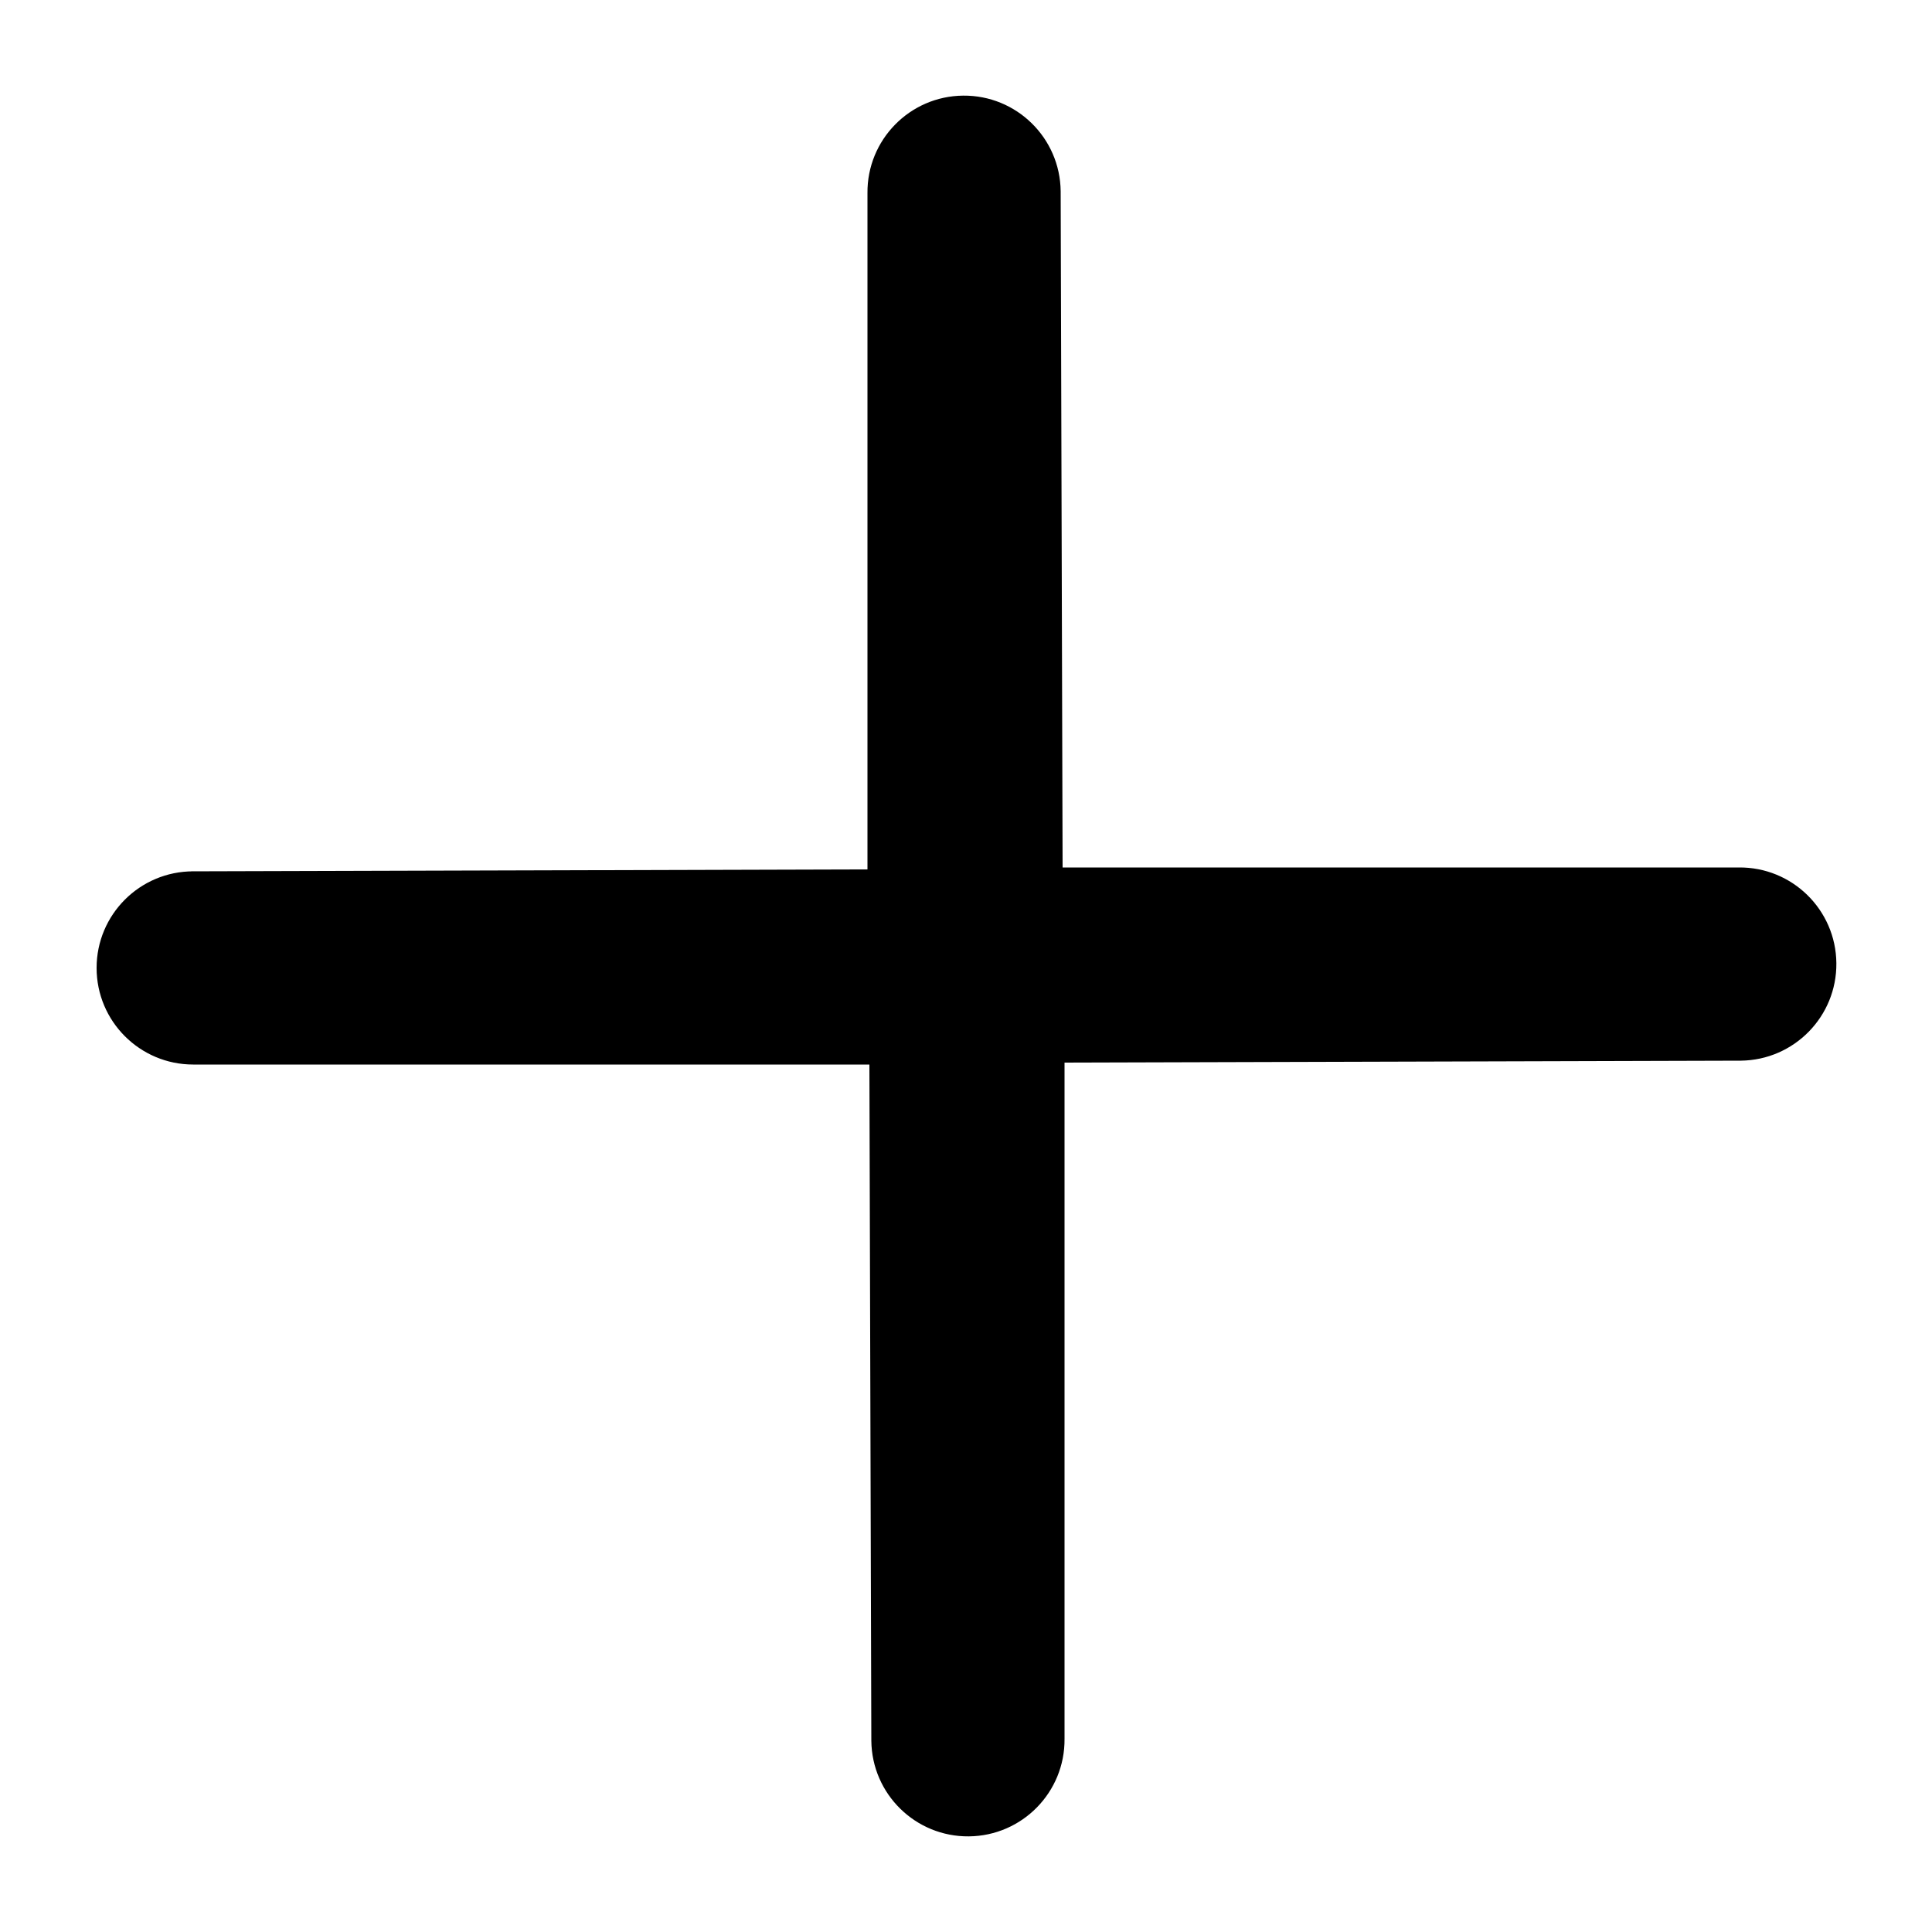
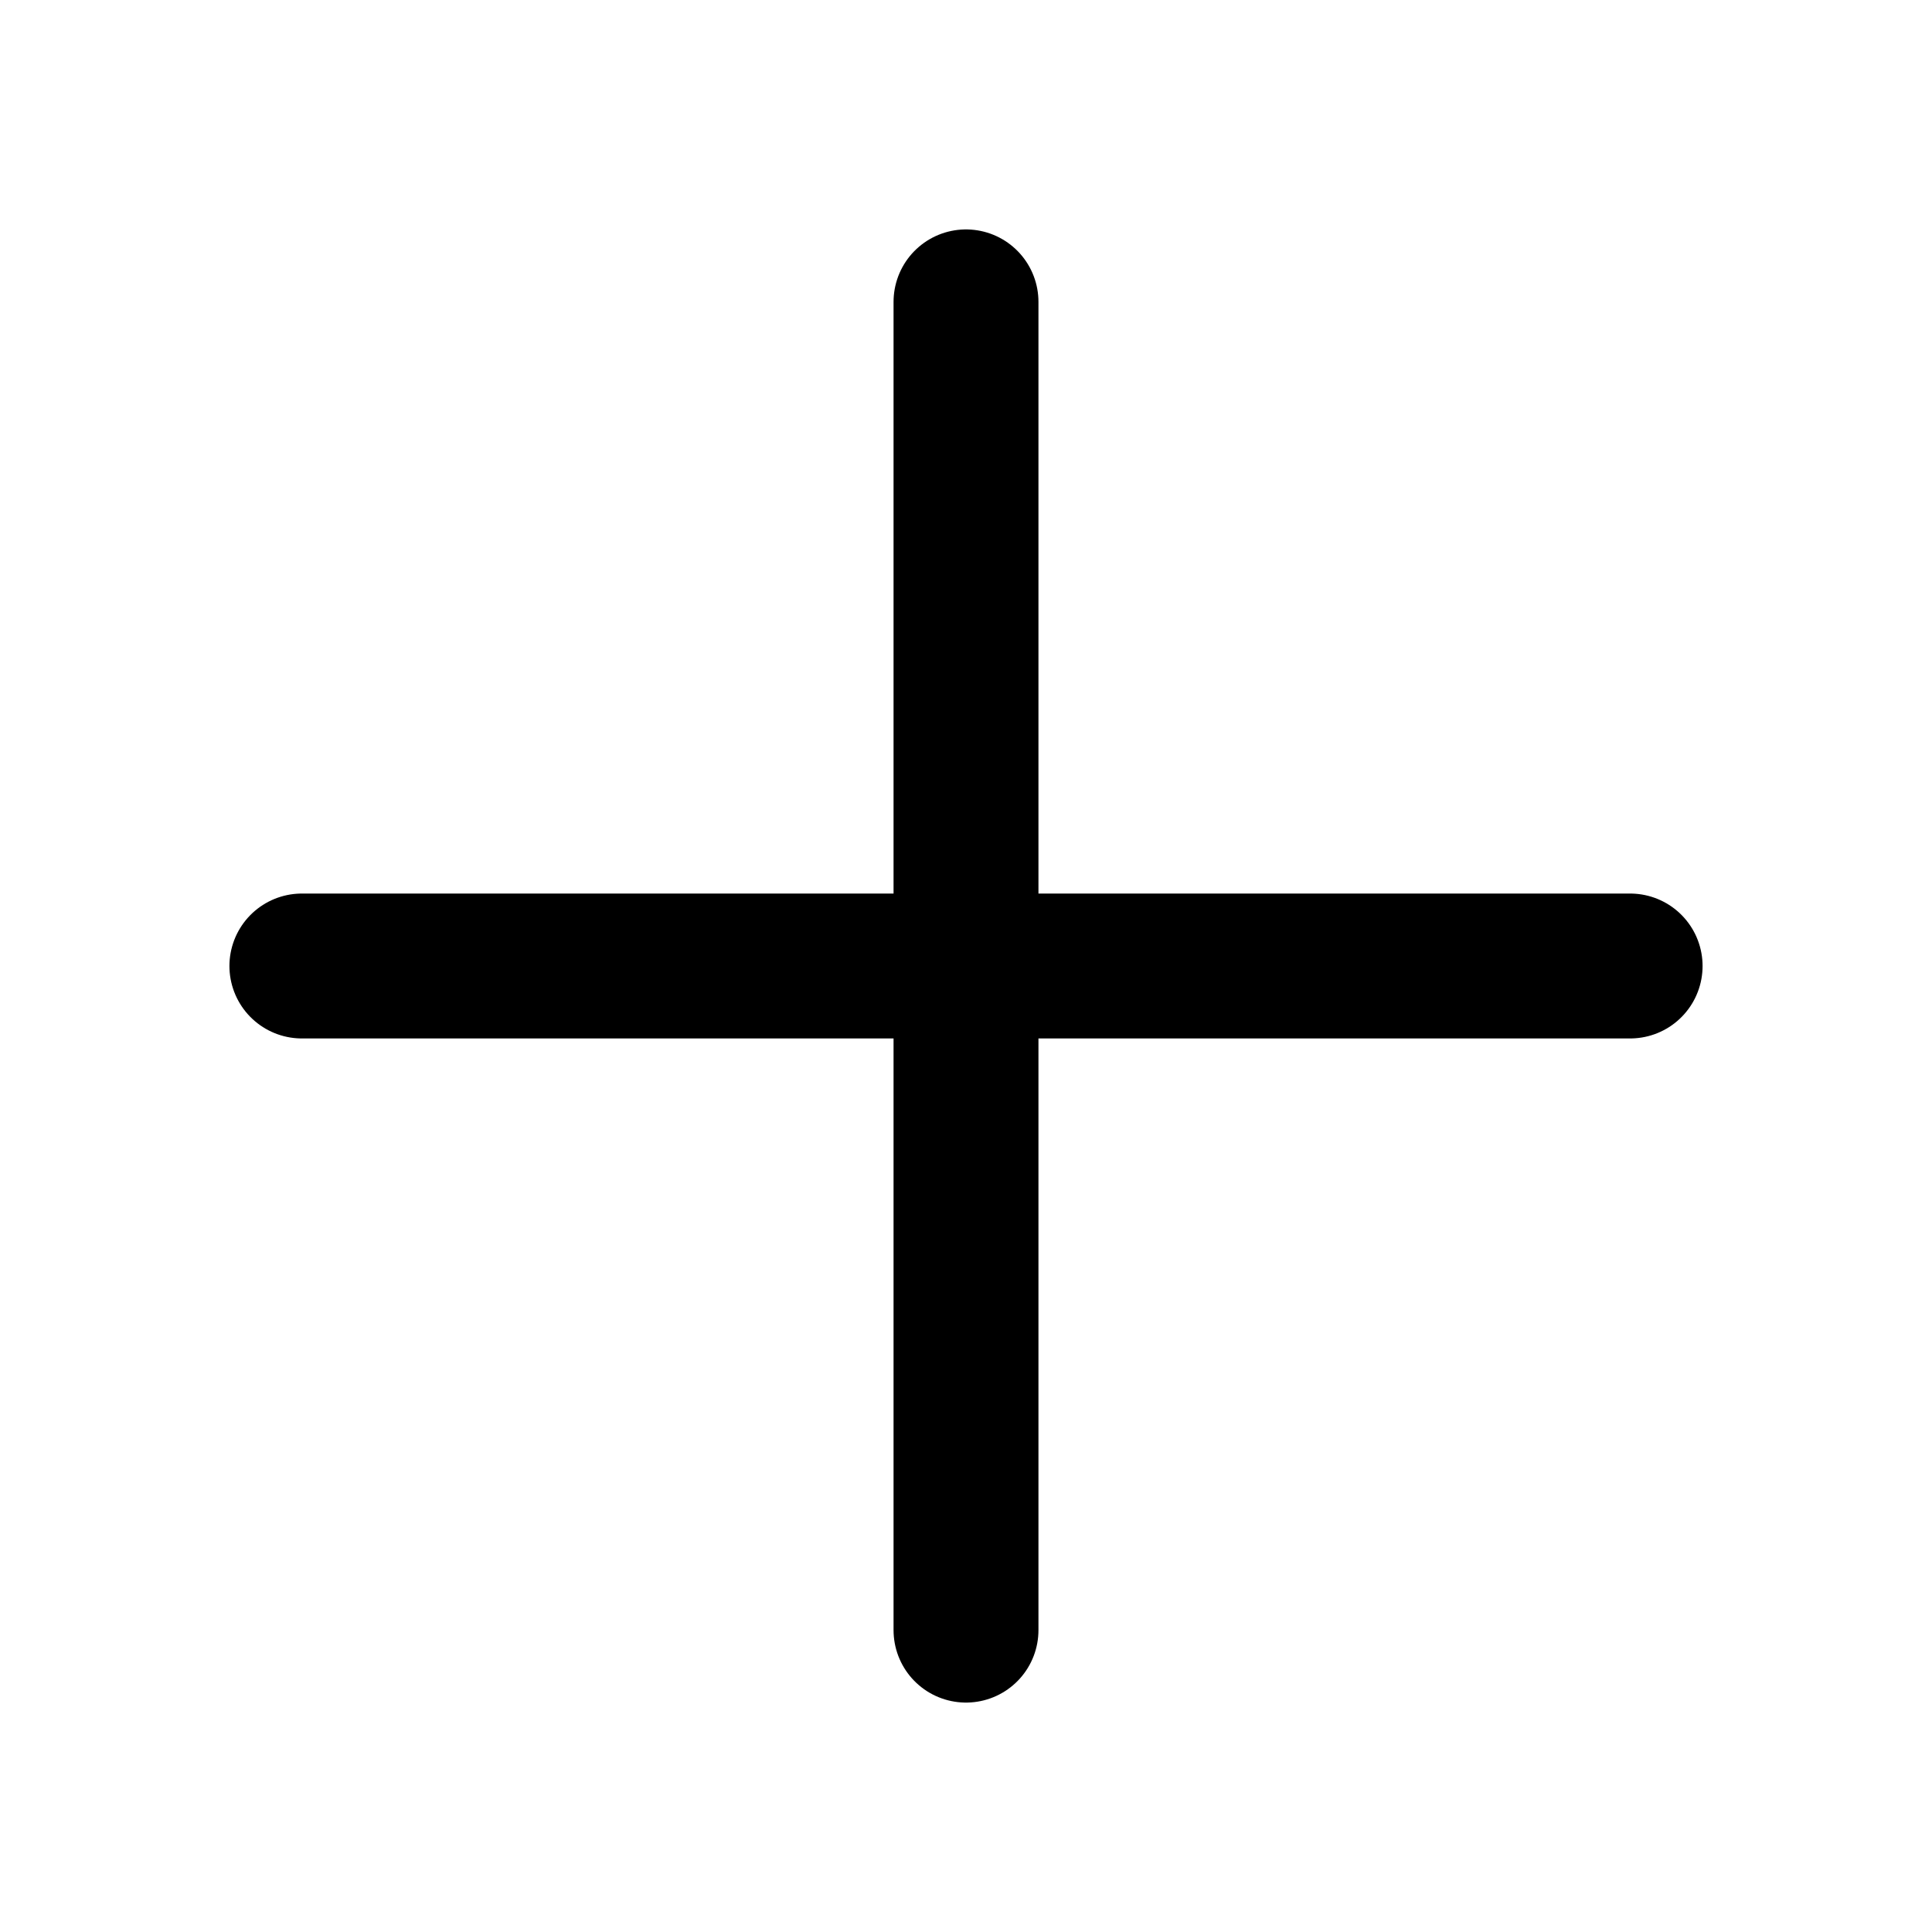
- <svg xmlns="http://www.w3.org/2000/svg" fill="none" class="icon icon-plus" viewBox="0 0 10 10">
-   <path fill="currentColor" fill-rule="evenodd" d="M1 4.51a.5.5 0 0 0 0 1h3.5l.01 3.5a.5.5 0 0 0 1-.01V5.5l3.5-.01a.5.5 0 0 0-.01-1H5.5L5.49.99a.5.5 0 0 0-1 .01v3.5l-3.5.01z" clip-rule="evenodd" />
+ <svg xmlns="http://www.w3.org/2000/svg" aria-hidden="true" focusable="false" class="icon icon-plus" fill="none" viewBox="0 0 20 20">
+   <path d="M3.125 10H16.875" stroke="currentColor" stroke-width="1.5" stroke-linecap="round" stroke-linejoin="round" />
+   <path d="M10 3.125V16.875" stroke="currentColor" stroke-width="1.5" stroke-linecap="round" stroke-linejoin="round" />
</svg>
